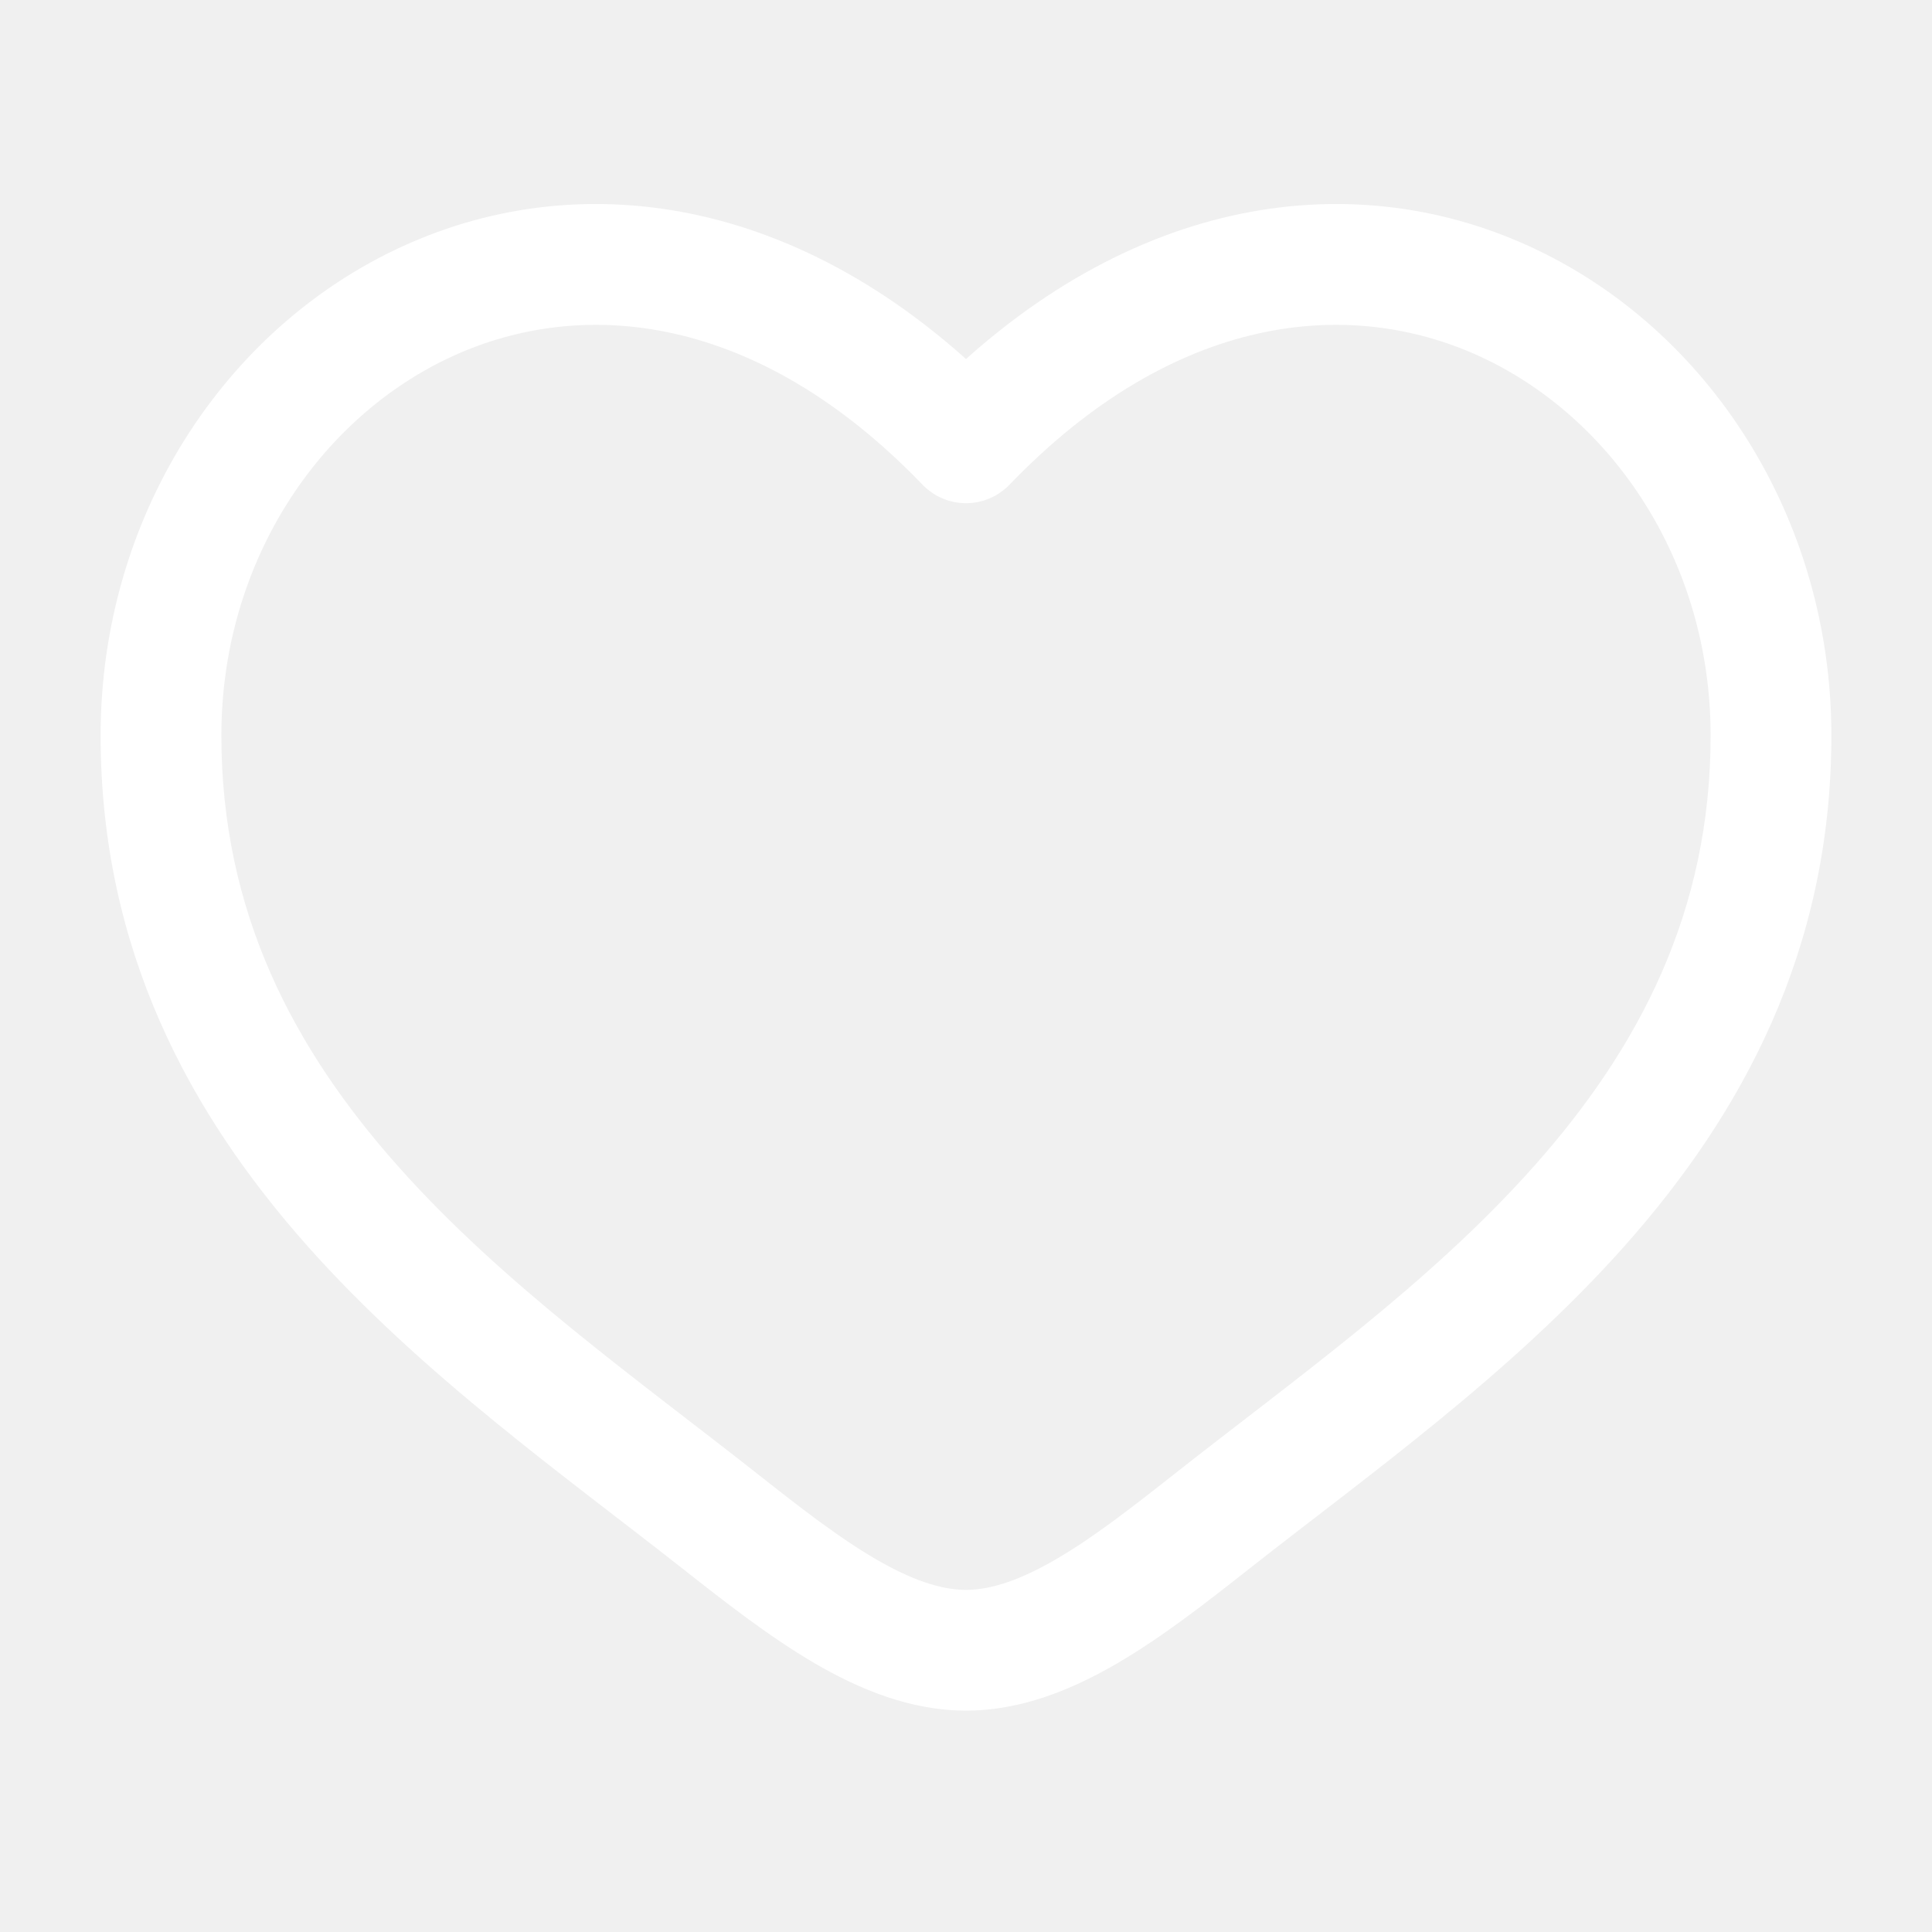
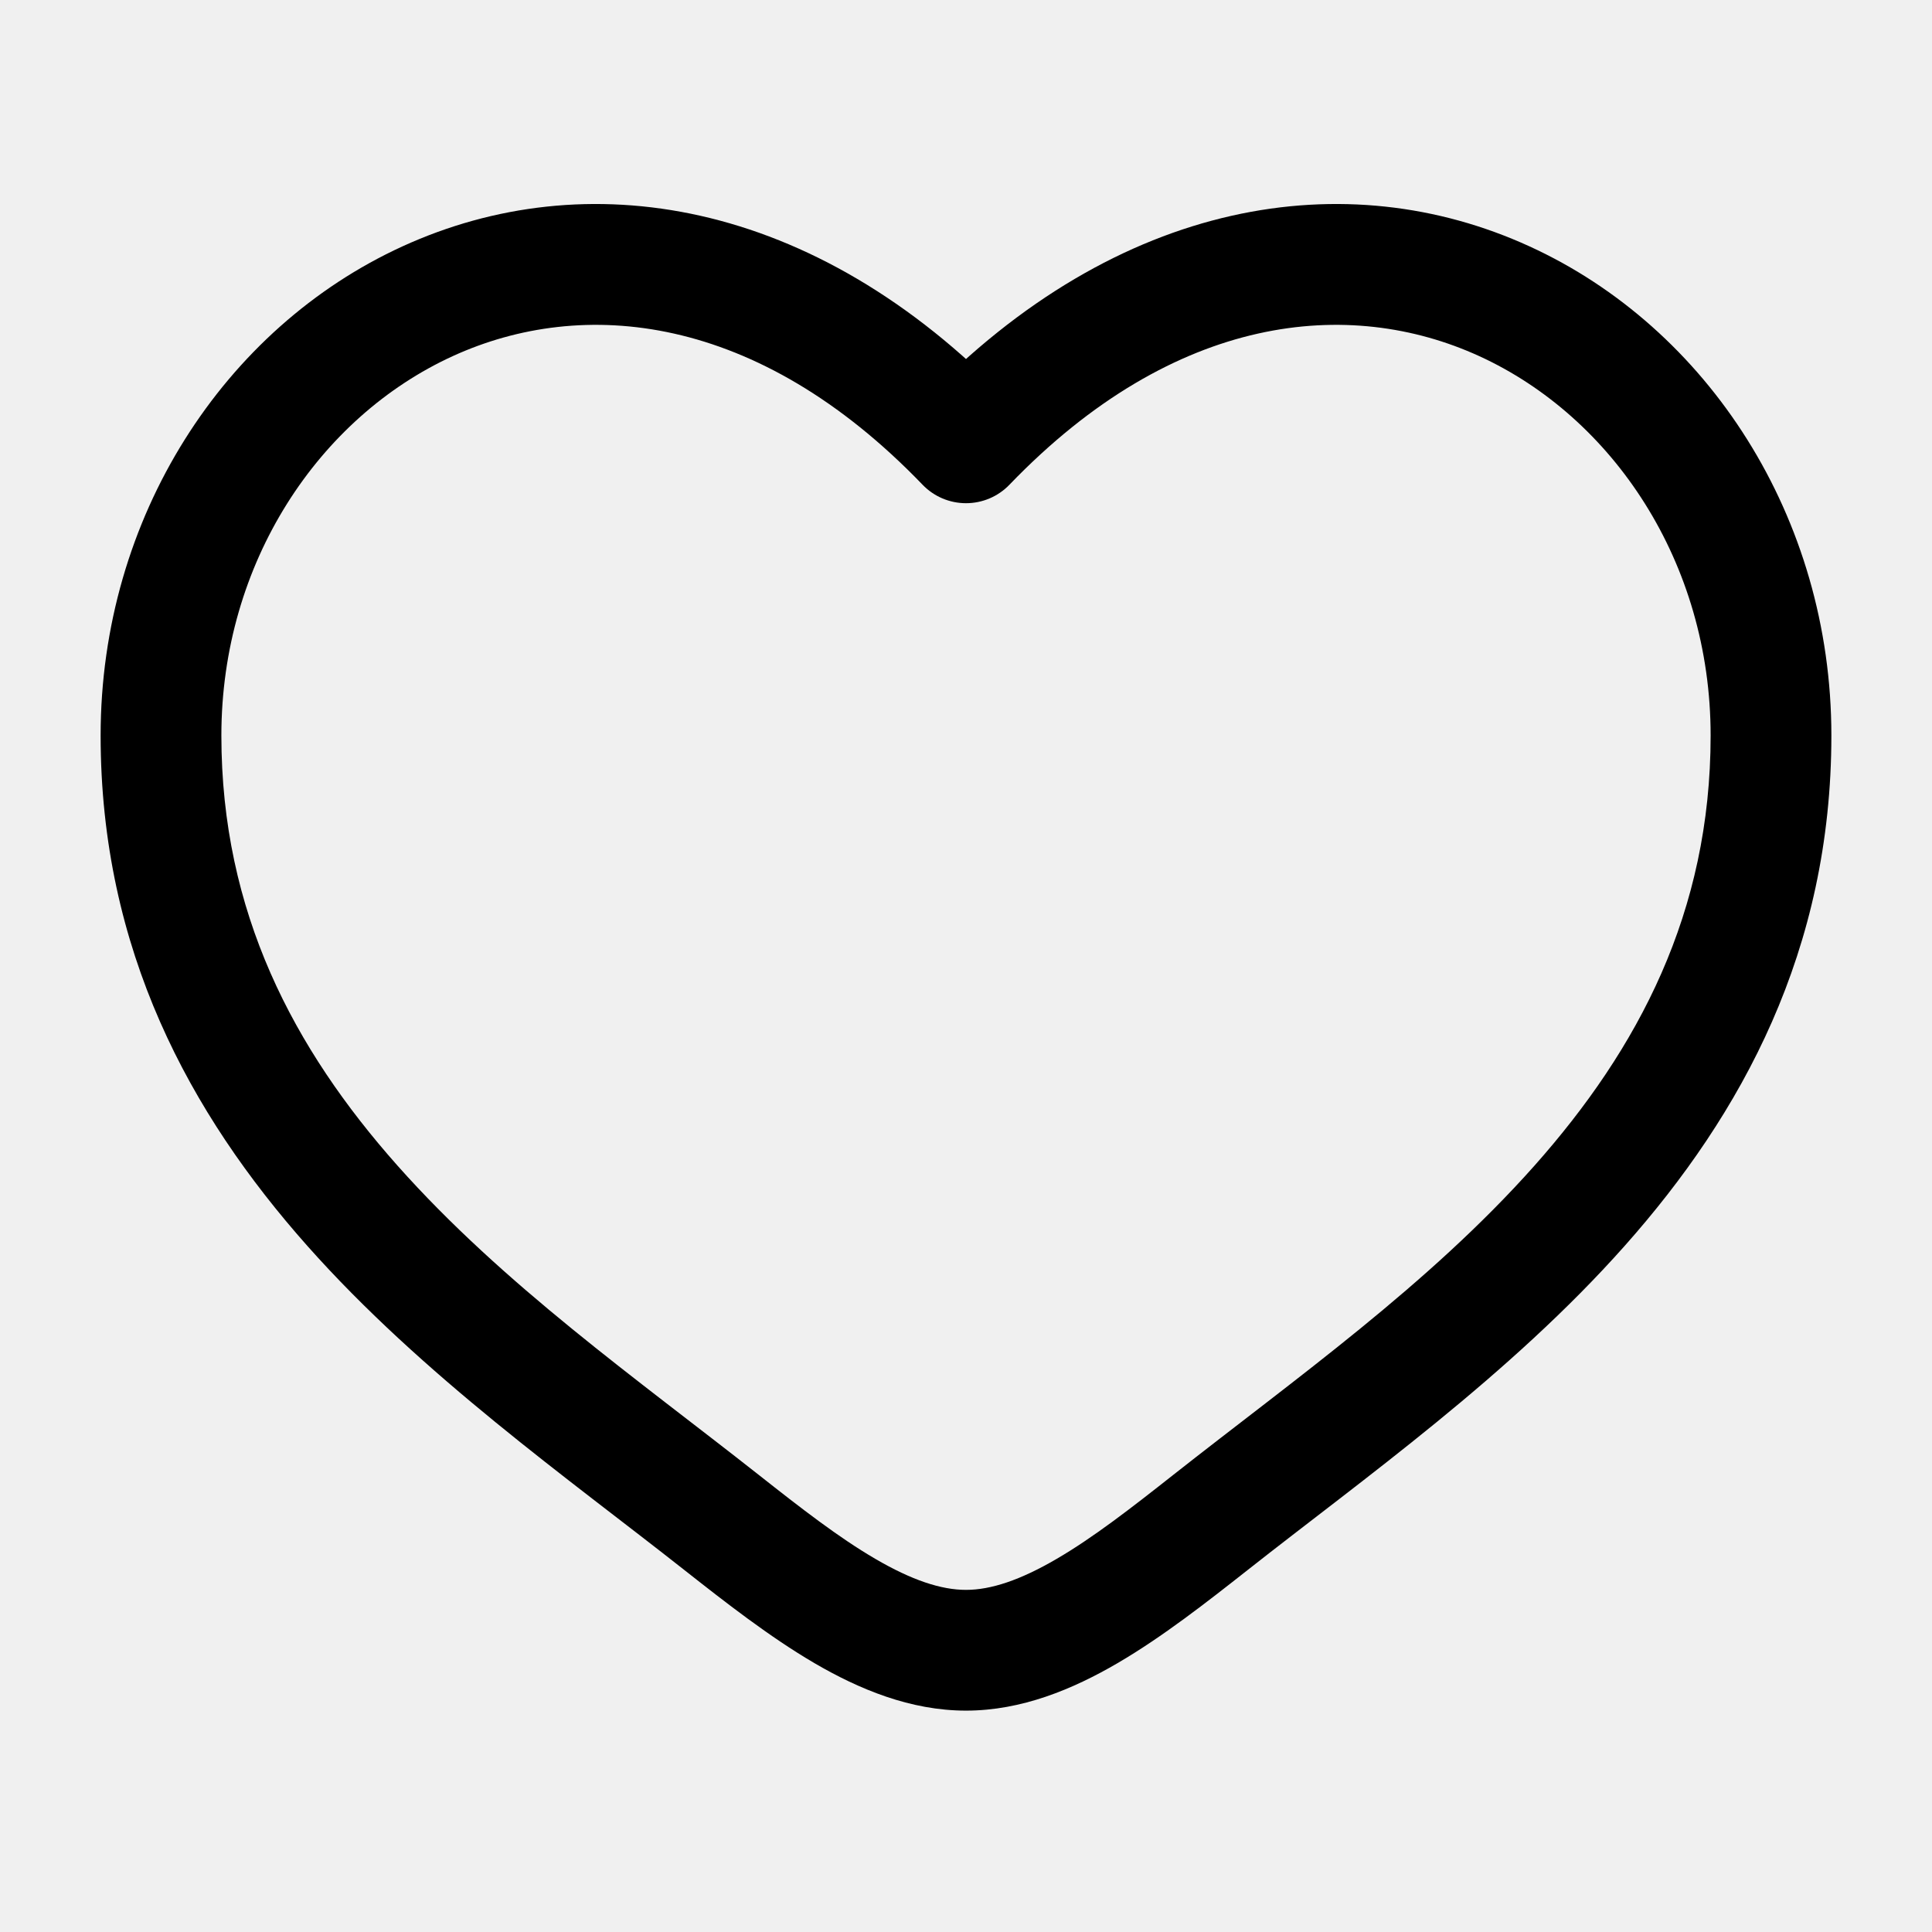
<svg xmlns="http://www.w3.org/2000/svg" width="800px" height="800px" viewBox="0 0 24 24" fill="none">
-   <path d="M8.962 18.911L9.426 18.322L8.962 18.911ZM12 5.501L11.46 6.021C11.601 6.168 11.796 6.251 12 6.251C12.204 6.251 12.399 6.168 12.54 6.021L12 5.501ZM15.038 18.911L15.503 19.5L15.038 18.911ZM9.426 18.322C7.91 17.127 6.253 15.96 4.938 14.48C3.649 13.028 2.75 11.335 2.75 9.137H1.25C1.25 11.803 2.361 13.836 3.817 15.476C5.247 17.087 7.071 18.375 8.497 19.5L9.426 18.322ZM2.75 9.137C2.75 6.986 3.965 5.183 5.624 4.424C7.236 3.687 9.402 3.883 11.46 6.021L12.54 4.981C10.098 2.444 7.264 2.025 5.001 3.06C2.785 4.073 1.25 6.425 1.25 9.137H2.75ZM8.497 19.5C9.01 19.904 9.56 20.334 10.117 20.66C10.674 20.985 11.31 21.25 12 21.25V19.75C11.69 19.75 11.326 19.629 10.874 19.365C10.421 19.101 9.952 18.737 9.426 18.322L8.497 19.5ZM15.503 19.5C16.929 18.375 18.753 17.087 20.183 15.476C21.64 13.836 22.75 11.803 22.75 9.137H21.25C21.25 11.335 20.351 13.028 19.062 14.48C17.747 15.96 16.09 17.127 14.574 18.322L15.503 19.5ZM22.75 9.137C22.75 6.425 21.215 4.073 18.999 3.06C16.736 2.025 13.902 2.444 11.46 4.981L12.54 6.021C14.598 3.883 16.764 3.687 18.376 4.424C20.035 5.183 21.25 6.986 21.25 9.137H22.75ZM14.574 18.322C14.048 18.737 13.579 19.101 13.126 19.365C12.674 19.629 12.31 19.75 12 19.75V21.25C12.69 21.25 13.326 20.985 13.883 20.66C14.441 20.334 14.99 19.904 15.503 19.5L14.574 18.322Z" fill="#FFFFFF" />
+   <path d="M8.962 18.911L9.426 18.322L8.962 18.911ZM12 5.501L11.46 6.021C11.601 6.168 11.796 6.251 12 6.251C12.204 6.251 12.399 6.168 12.54 6.021L12 5.501ZM15.038 18.911L15.503 19.5L15.038 18.911ZM9.426 18.322C7.91 17.127 6.253 15.96 4.938 14.48C3.649 13.028 2.75 11.335 2.75 9.137H1.25C1.25 11.803 2.361 13.836 3.817 15.476C5.247 17.087 7.071 18.375 8.497 19.5L9.426 18.322ZM2.75 9.137C2.75 6.986 3.965 5.183 5.624 4.424C7.236 3.687 9.402 3.883 11.46 6.021L12.54 4.981C10.098 2.444 7.264 2.025 5.001 3.06C2.785 4.073 1.25 6.425 1.25 9.137H2.75ZM8.497 19.5C9.01 19.904 9.56 20.334 10.117 20.66C10.674 20.985 11.31 21.25 12 21.25V19.75C11.69 19.75 11.326 19.629 10.874 19.365C10.421 19.101 9.952 18.737 9.426 18.322L8.497 19.5ZM15.503 19.5C16.929 18.375 18.753 17.087 20.183 15.476C21.64 13.836 22.75 11.803 22.75 9.137H21.25C21.25 11.335 20.351 13.028 19.062 14.48C17.747 15.96 16.09 17.127 14.574 18.322L15.503 19.5ZM22.75 9.137C22.75 6.425 21.215 4.073 18.999 3.06C16.736 2.025 13.902 2.444 11.46 4.981L12.54 6.021C14.598 3.883 16.764 3.687 18.376 4.424C20.035 5.183 21.25 6.986 21.25 9.137H22.75ZM14.574 18.322C14.048 18.737 13.579 19.101 13.126 19.365C12.674 19.629 12.31 19.75 12 19.75V21.25C12.69 21.25 13.326 20.985 13.883 20.66C14.441 20.334 14.99 19.904 15.503 19.5L14.574 18.322Z" fill="#000000" />
</svg>
